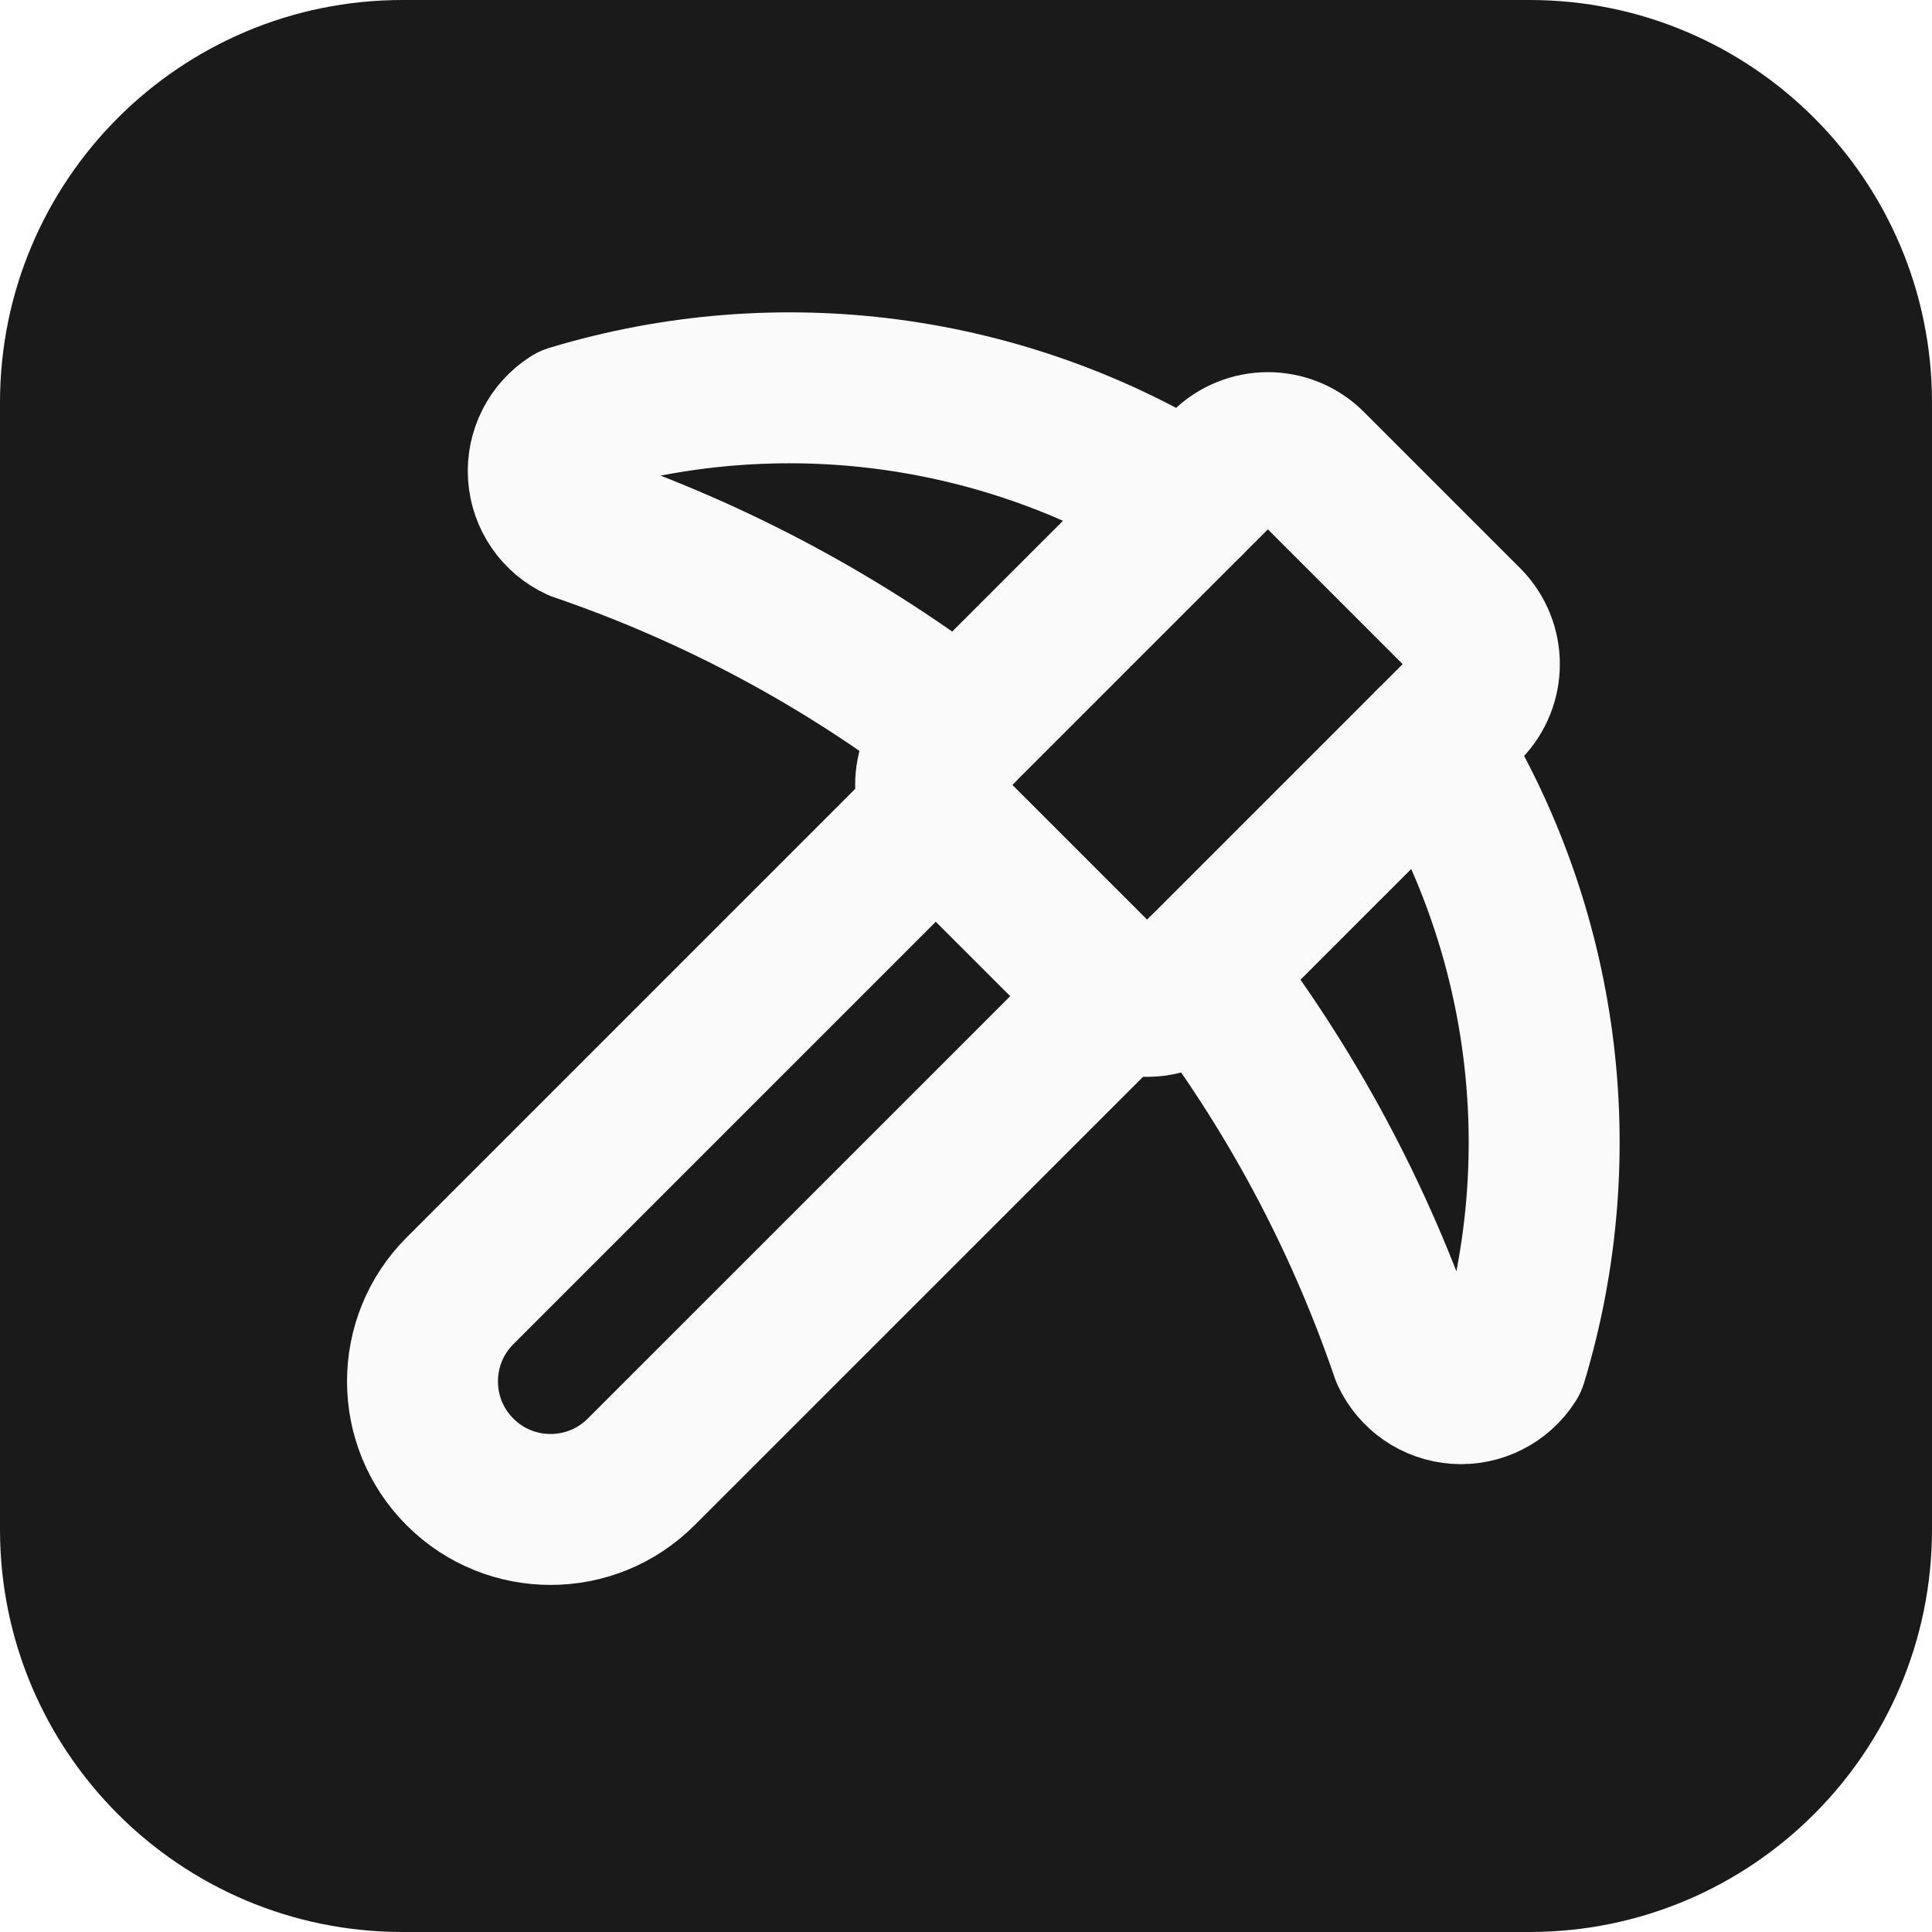
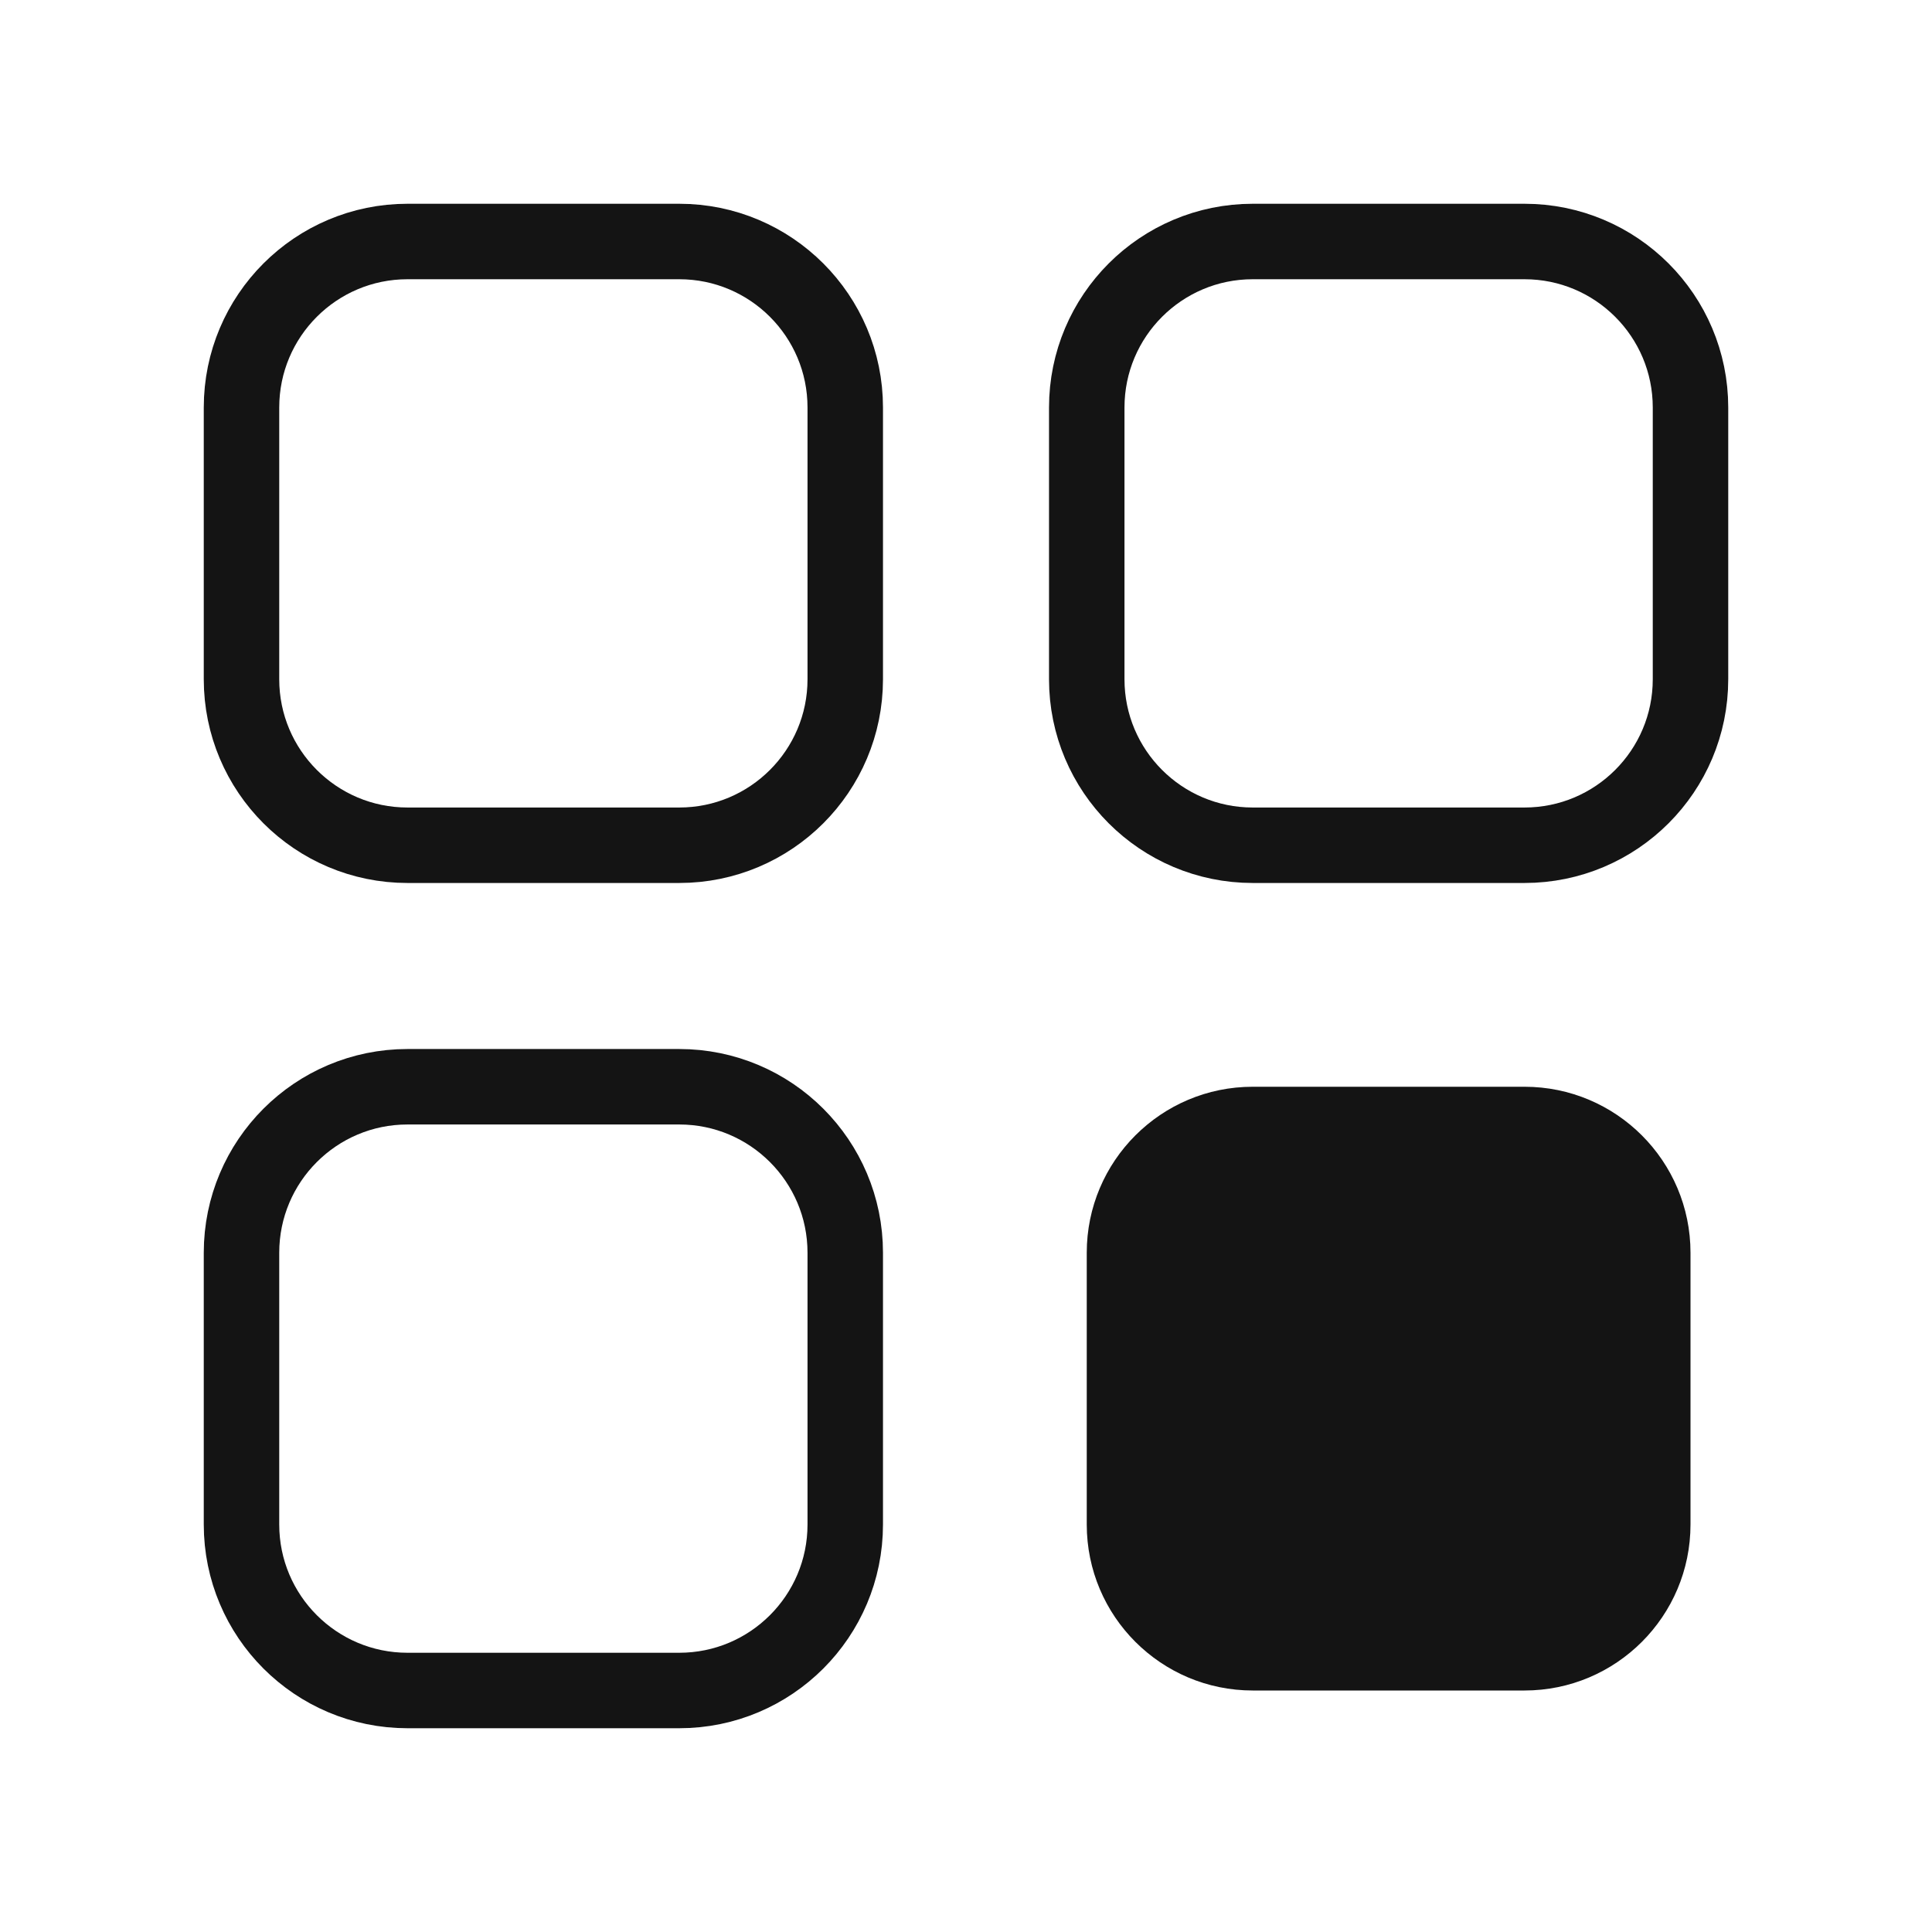
- <svg xmlns="http://www.w3.org/2000/svg" viewBox="0 0 24 24">
-   <rect width="24" height="24" rx="5" fill="#1a1a1a" />
-   <g transform="translate(3 3) scale(0.75)" fill="none" stroke="#fafafa" stroke-width="2.5" stroke-linecap="round" stroke-linejoin="round">
-     <path d="M14.531 12.469 6.619 20.38a1 1 0 1 1-3-3l7.912-7.912" />
-     <path d="M15.686 4.314A12.5 12.5 0 0 0 5.461 2.958 1 1 0 0 0 5.58 4.71a22 22 0 0 1 6.318 3.393" />
-     <path d="M17.7 3.7a1 1 0 0 0-1.4 0l-4.6 4.6a1 1 0 0 0 0 1.4l2.6 2.6a1 1 0 0 0 1.4 0l4.6-4.6a1 1 0 0 0 0-1.4z" />
-     <path d="M19.686 8.314a12.501 12.501 0 0 1 1.356 10.225 1 1 0 0 1-1.751-.119 22 22 0 0 0-3.393-6.319" />
-   </g>
+ <svg xmlns="http://www.w3.org/2000/svg" viewBox="0 0 64 64" width="64" height="64" fill="none">
+   <rect x="8" y="8" width="20" height="20" rx="5.5" stroke="#141414" stroke-width="2.5" />
+   <rect x="36" y="8" width="20" height="20" rx="5.5" stroke="#141414" stroke-width="2.5" />
+   <rect x="8" y="36" width="20" height="20" rx="5.5" stroke="#141414" stroke-width="2.5" />
+   <rect x="36" y="36" width="20" height="20" rx="5.5" fill="#141414" />
</svg>
